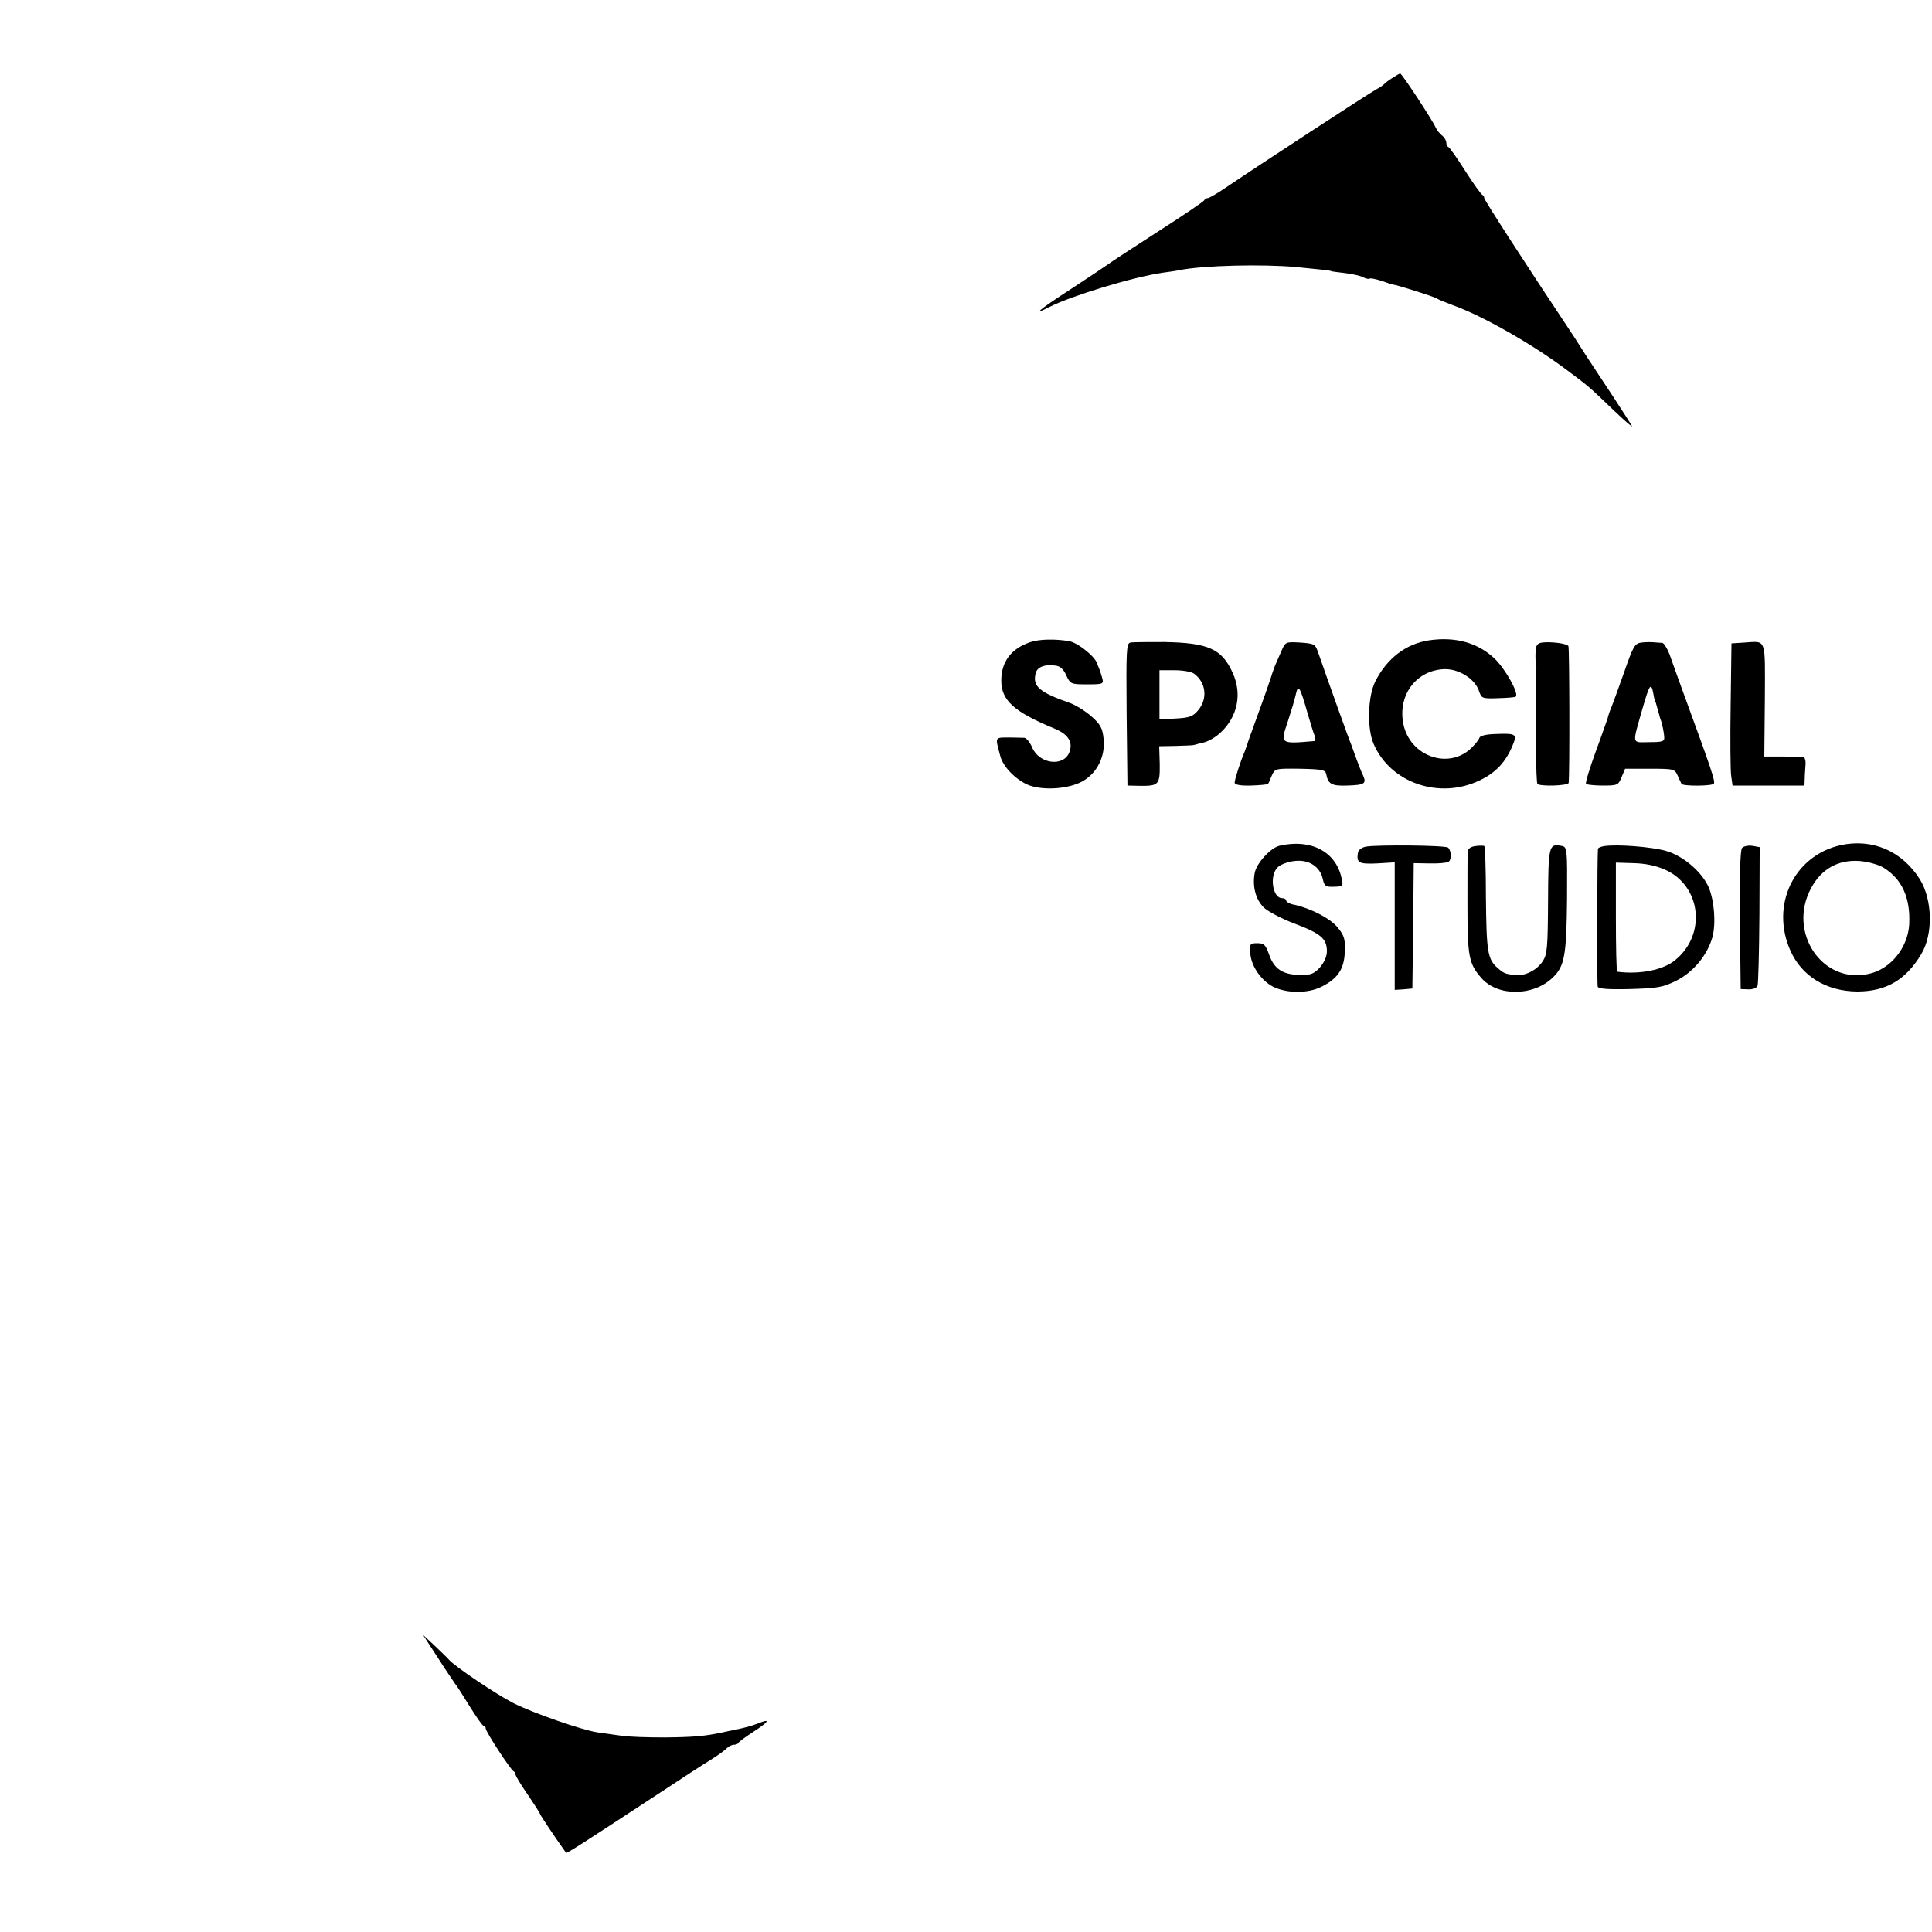
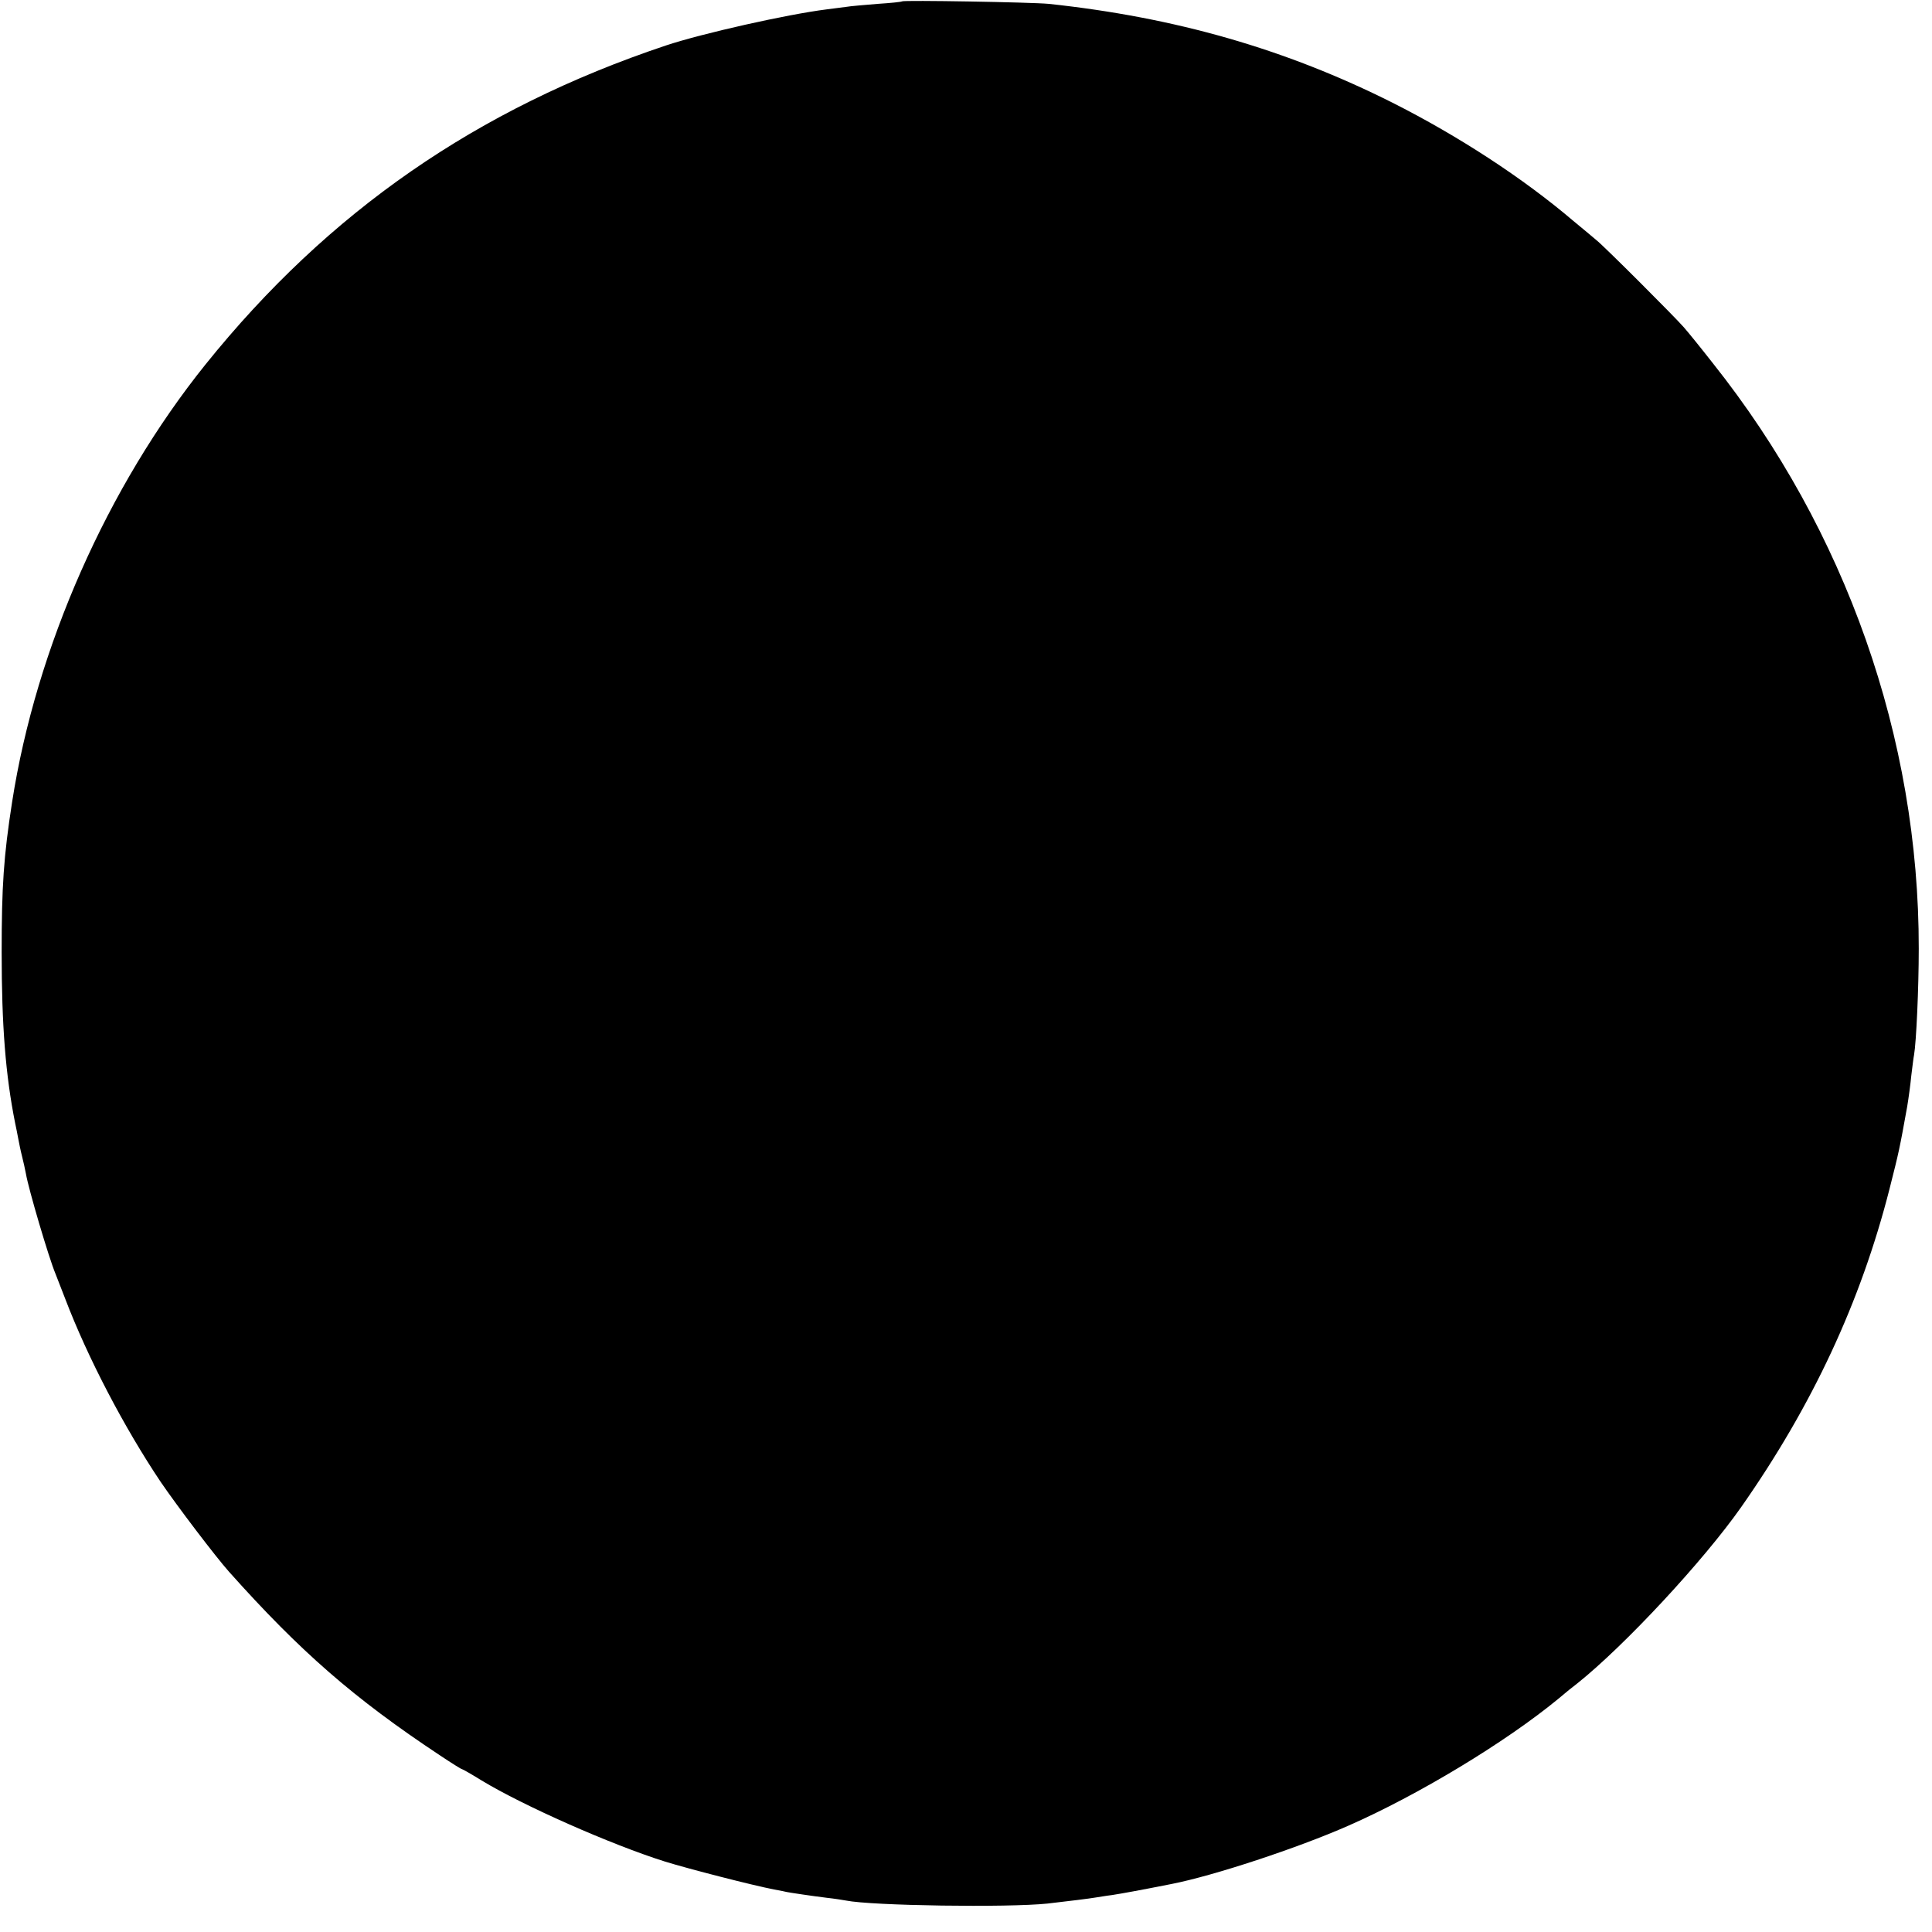
- <svg xmlns="http://www.w3.org/2000/svg" version="1.0" width="712pt" height="712pt" viewBox="0 0 712 712" preserveAspectRatio="xMidYMid meet">
-   <g transform="translate(0,712) scale(0.1,-0.1)" fill="#000000" stroke="none">
-     <path d="M5130 6832 c-14 -9 -27 -19 -30 -23 -3 -3 -16 -12 -29 -19 -23 -12 -426 -275 -553 -361 -32 -22 -62 -39 -67 -39 -5 0 -11 -3 -13 -8 -1 -4 -79 -57 -173 -117 -93 -60 -174 -113 -180 -118 -5 -4 -65 -44 -132 -88 -125 -81 -153 -105 -85 -70 84 42 307 110 417 126 23 3 51 7 64 10 89 17 302 22 426 11 93 -9 130 -13 130 -15 0 -1 22 -4 49 -7 27 -3 58 -10 68 -15 11 -6 22 -8 25 -6 3 3 22 -1 44 -8 22 -8 42 -14 44 -14 10 0 150 -44 160 -51 6 -4 33 -15 60 -25 109 -39 295 -145 421 -240 80 -60 76 -56 174 -150 40 -38 69 -63 64 -55 -4 8 -35 56 -67 105 -33 50 -77 117 -99 150 -21 33 -43 67 -48 75 -191 287 -330 503 -330 510 0 4 -3 10 -7 12 -5 2 -33 41 -63 88 -30 47 -58 87 -62 88 -5 2 -8 9 -8 17 0 7 -7 19 -16 26 -9 7 -19 20 -23 29 -10 24 -125 200 -131 199 -3 0 -16 -8 -30 -17z" />
-     <path d="M3795 4753 c-69 -24 -105 -72 -105 -141 0 -73 46 -115 196 -177 51 -21 69 -50 55 -87 -21 -55 -111 -44 -137 17 -8 19 -21 35 -29 36 -8 0 -31 1 -50 1 -61 0 -58 5 -39 -67 10 -42 62 -93 109 -110 56 -19 145 -12 195 16 54 31 84 92 77 157 -4 39 -12 53 -45 82 -21 19 -57 41 -78 49 -115 40 -140 62 -127 111 6 22 34 33 73 27 17 -2 30 -14 39 -35 15 -32 18 -34 71 -34 70 0 69 0 60 30 -4 15 -13 38 -19 52 -13 27 -72 72 -100 77 -53 9 -111 8 -146 -4z" />
-     <path d="M5265 4760 c-84 -13 -153 -66 -196 -150 -28 -54 -32 -173 -7 -231 62 -145 244 -207 393 -134 58 28 94 67 119 127 18 43 14 46 -63 43 -33 -1 -56 -6 -59 -14 -2 -7 -14 -22 -26 -34 -84 -87 -233 -35 -255 89 -19 106 51 195 153 198 53 1 111 -36 126 -79 10 -29 11 -30 71 -28 33 1 63 3 65 6 12 11 -36 98 -76 138 -62 60 -146 84 -245 69z" />
-     <path d="M4166 4752 c-15 -3 -16 -27 -14 -265 l3 -262 45 -1 c70 -1 75 4 74 80 l-2 66 59 1 c32 1 62 2 67 3 4 1 21 6 39 10 17 4 46 21 63 38 61 58 78 141 43 218 -40 89 -90 111 -252 114 -59 0 -115 0 -125 -2z m235 -115 c44 -33 50 -92 15 -134 -20 -24 -32 -28 -83 -31 l-60 -3 0 91 0 90 56 0 c31 0 63 -6 72 -13z" />
-     <path d="M4722 4720 c-8 -19 -19 -44 -24 -55 -4 -11 -12 -33 -17 -50 -5 -16 -26 -75 -46 -130 -20 -55 -38 -104 -39 -110 -2 -5 -6 -17 -9 -25 -15 -34 -37 -103 -37 -114 0 -8 20 -12 60 -11 33 1 62 4 63 6 2 2 8 16 14 31 12 26 13 26 105 25 84 -2 93 -4 96 -22 7 -35 21 -42 77 -40 64 2 72 7 58 38 -6 12 -16 38 -23 57 -7 19 -16 44 -20 55 -8 18 -90 247 -121 337 -12 35 -14 36 -67 40 -54 3 -55 3 -70 -32z m96 -226 c11 -38 23 -77 27 -86 4 -10 3 -18 -1 -19 -126 -11 -126 -11 -99 69 12 37 26 82 30 101 9 42 16 31 43 -65z" />
-     <path d="M5683 4752 c-18 -3 -23 -10 -24 -35 -1 -18 0 -36 1 -42 1 -5 2 -14 2 -20 -1 -9 -2 -104 -1 -160 0 -11 0 -74 0 -140 0 -65 2 -121 5 -124 9 -10 114 -7 115 4 4 37 3 498 -1 504 -6 10 -65 17 -97 13z" />
-     <path d="M6049 4752 c-24 -3 -30 -13 -62 -105 -20 -56 -41 -115 -48 -132 -7 -16 -13 -35 -14 -41 -2 -5 -21 -61 -44 -123 -23 -63 -39 -116 -36 -120 4 -3 32 -6 62 -6 53 0 57 1 69 31 l13 31 92 0 c88 0 91 -1 102 -26 6 -14 13 -28 14 -30 7 -9 114 -8 119 1 6 9 -9 52 -108 323 -22 61 -47 129 -55 153 -9 23 -21 42 -27 43 -6 0 -20 1 -31 2 -11 1 -32 1 -46 -1z m45 -193 c2 -13 5 -25 7 -26 1 -2 3 -7 4 -13 1 -5 4 -13 5 -17 1 -5 3 -12 5 -18 1 -5 3 -12 4 -15 5 -10 13 -46 14 -65 2 -17 -4 -20 -55 -20 -66 -1 -63 -11 -26 120 28 97 33 103 42 54z" />
-     <path d="M6428 4752 l-47 -3 -3 -227 c-2 -125 -1 -243 2 -262 l5 -35 133 0 132 0 1 25 c0 14 2 37 3 53 1 15 -3 27 -9 28 -5 0 -40 1 -76 1 l-67 0 2 208 c1 234 7 217 -76 212z" />
-     <path d="M6782 4005 c-171 -39 -258 -221 -184 -388 42 -95 133 -150 246 -151 106 0 179 42 236 137 45 73 42 202 -5 277 -66 104 -175 151 -293 125z m160 -83 c68 -42 99 -112 94 -209 -5 -86 -69 -165 -149 -182 -172 -39 -301 154 -212 317 38 70 99 104 177 99 34 -3 70 -13 90 -25z" />
-     <path d="M4715 4003 c-33 -8 -84 -64 -91 -100 -9 -49 3 -97 33 -127 14 -14 63 -40 109 -58 102 -38 124 -57 124 -104 0 -36 -37 -82 -66 -85 -86 -8 -127 12 -148 76 -12 33 -18 39 -42 39 -28 0 -29 -2 -26 -40 4 -46 40 -97 83 -120 50 -25 127 -26 178 -1 61 30 85 66 87 130 2 44 -2 59 -24 86 -25 34 -98 72 -159 86 -18 3 -33 11 -33 16 0 5 -7 9 -15 9 -36 0 -48 86 -15 115 10 9 38 20 62 22 52 6 93 -21 103 -67 6 -26 10 -29 41 -28 34 1 35 2 28 32 -21 98 -114 146 -229 119z" />
-     <path d="M5035 4000 c-17 -3 -29 -12 -31 -24 -5 -36 4 -41 71 -38 l65 4 0 -235 0 -235 33 2 32 3 3 231 2 231 58 -1 c32 -1 64 2 70 6 12 7 11 40 -1 52 -8 9 -259 11 -302 4z" />
-     <path d="M5438 4002 c-18 -2 -28 -10 -29 -20 -1 -9 -1 -98 -1 -198 0 -189 5 -215 51 -268 60 -69 191 -68 263 1 44 42 51 81 53 290 1 190 1 192 -22 196 -45 8 -47 0 -48 -205 -1 -171 -3 -196 -20 -221 -19 -29 -56 -50 -87 -50 -45 1 -55 4 -79 26 -37 32 -41 60 -43 264 0 100 -3 183 -6 185 -3 2 -17 2 -32 0z" />
-     <path d="M5913 4002 c-13 -2 -23 -6 -24 -10 -3 -21 -4 -499 -1 -508 2 -8 38 -11 118 -9 101 3 121 6 170 30 63 31 116 94 135 162 13 50 7 133 -14 183 -25 57 -94 116 -157 134 -52 15 -178 25 -227 18z m223 -87 c133 -59 154 -238 38 -333 -44 -37 -132 -54 -214 -43 -3 1 -5 91 -5 201 l0 201 65 -2 c43 -1 82 -9 116 -24z" />
-     <path d="M6420 3995 c-7 -8 -9 -108 -8 -266 l3 -254 28 -1 c16 -1 31 5 34 13 3 8 6 126 7 263 l1 248 -28 5 c-15 2 -32 -2 -37 -8z" />
-     <path d="M1614 1010 c30 -47 59 -89 63 -95 5 -5 29 -43 53 -82 25 -40 48 -73 52 -73 5 0 8 -5 8 -10 0 -12 92 -153 103 -158 4 -2 7 -8 7 -12 0 -5 20 -38 45 -74 25 -37 45 -68 45 -71 0 -3 57 -89 96 -143 2 -4 59 33 349 223 77 51 160 105 185 120 24 15 51 34 58 42 7 7 19 13 27 13 7 0 15 3 17 8 2 4 27 22 56 41 56 36 63 49 16 30 -28 -11 -41 -14 -86 -24 -13 -2 -34 -7 -48 -10 -62 -13 -103 -17 -210 -18 -63 0 -137 2 -165 7 -27 4 -66 9 -85 12 -57 9 -233 70 -307 107 -63 32 -215 134 -238 160 -6 7 -30 30 -53 52 l-43 40 55 -85z" />
+ <svg xmlns="http://www.w3.org/2000/svg" version="1.0" width="700pt" height="700pt" viewBox="0 0 700 700" preserveAspectRatio="xMidYMid meet">
+   <g transform="translate(0,700) scale(0.1,-0.1)" fill="#000000" stroke="none">
+     <path d="M3268 6995 c-2 -2 -41 -6 -88 -9 -47 -4 -98 -8 -115 -11 -16 -2 -48 -6 -70 -9 -143 -18 -451 -87 -583 -131 -684 -229 -1222 -602 -1667 -1155 -356 -443 -614 -1027 -701 -1585 -31 -199 -38 -307 -38 -545 0 -266 14 -445 49 -620 3 -14 8 -38 11 -55 3 -16 9 -46 14 -65 5 -19 11 -48 14 -63 9 -54 83 -305 107 -362 4 -11 20 -51 35 -90 82 -215 214 -467 346 -664 60 -88 199 -271 248 -326 258 -289 453 -459 764 -665 42 -28 77 -50 80 -50 2 0 34 -18 71 -41 150 -91 468 -232 665 -294 84 -26 317 -86 395 -101 22 -4 42 -8 45 -9 9 -2 95 -15 145 -21 28 -3 59 -8 70 -10 94 -19 587 -26 730 -11 78 9 152 18 175 22 8 1 35 6 60 9 38 6 99 17 215 40 153 30 456 130 640 211 253 111 569 302 760 459 27 23 58 48 69 56 172 137 459 446 595 640 258 368 433 744 537 1152 35 138 36 143 64 298 5 30 12 81 15 113 4 32 8 66 10 75 8 46 17 241 17 385 1 763 -264 1515 -746 2121 -43 55 -90 113 -105 130 -33 38 -291 296 -317 316 -10 9 -48 40 -84 70 -182 155 -417 308 -655 428 -386 194 -786 309 -1245 358 -64 6 -526 14 -532 9z" />
  </g>
</svg>
